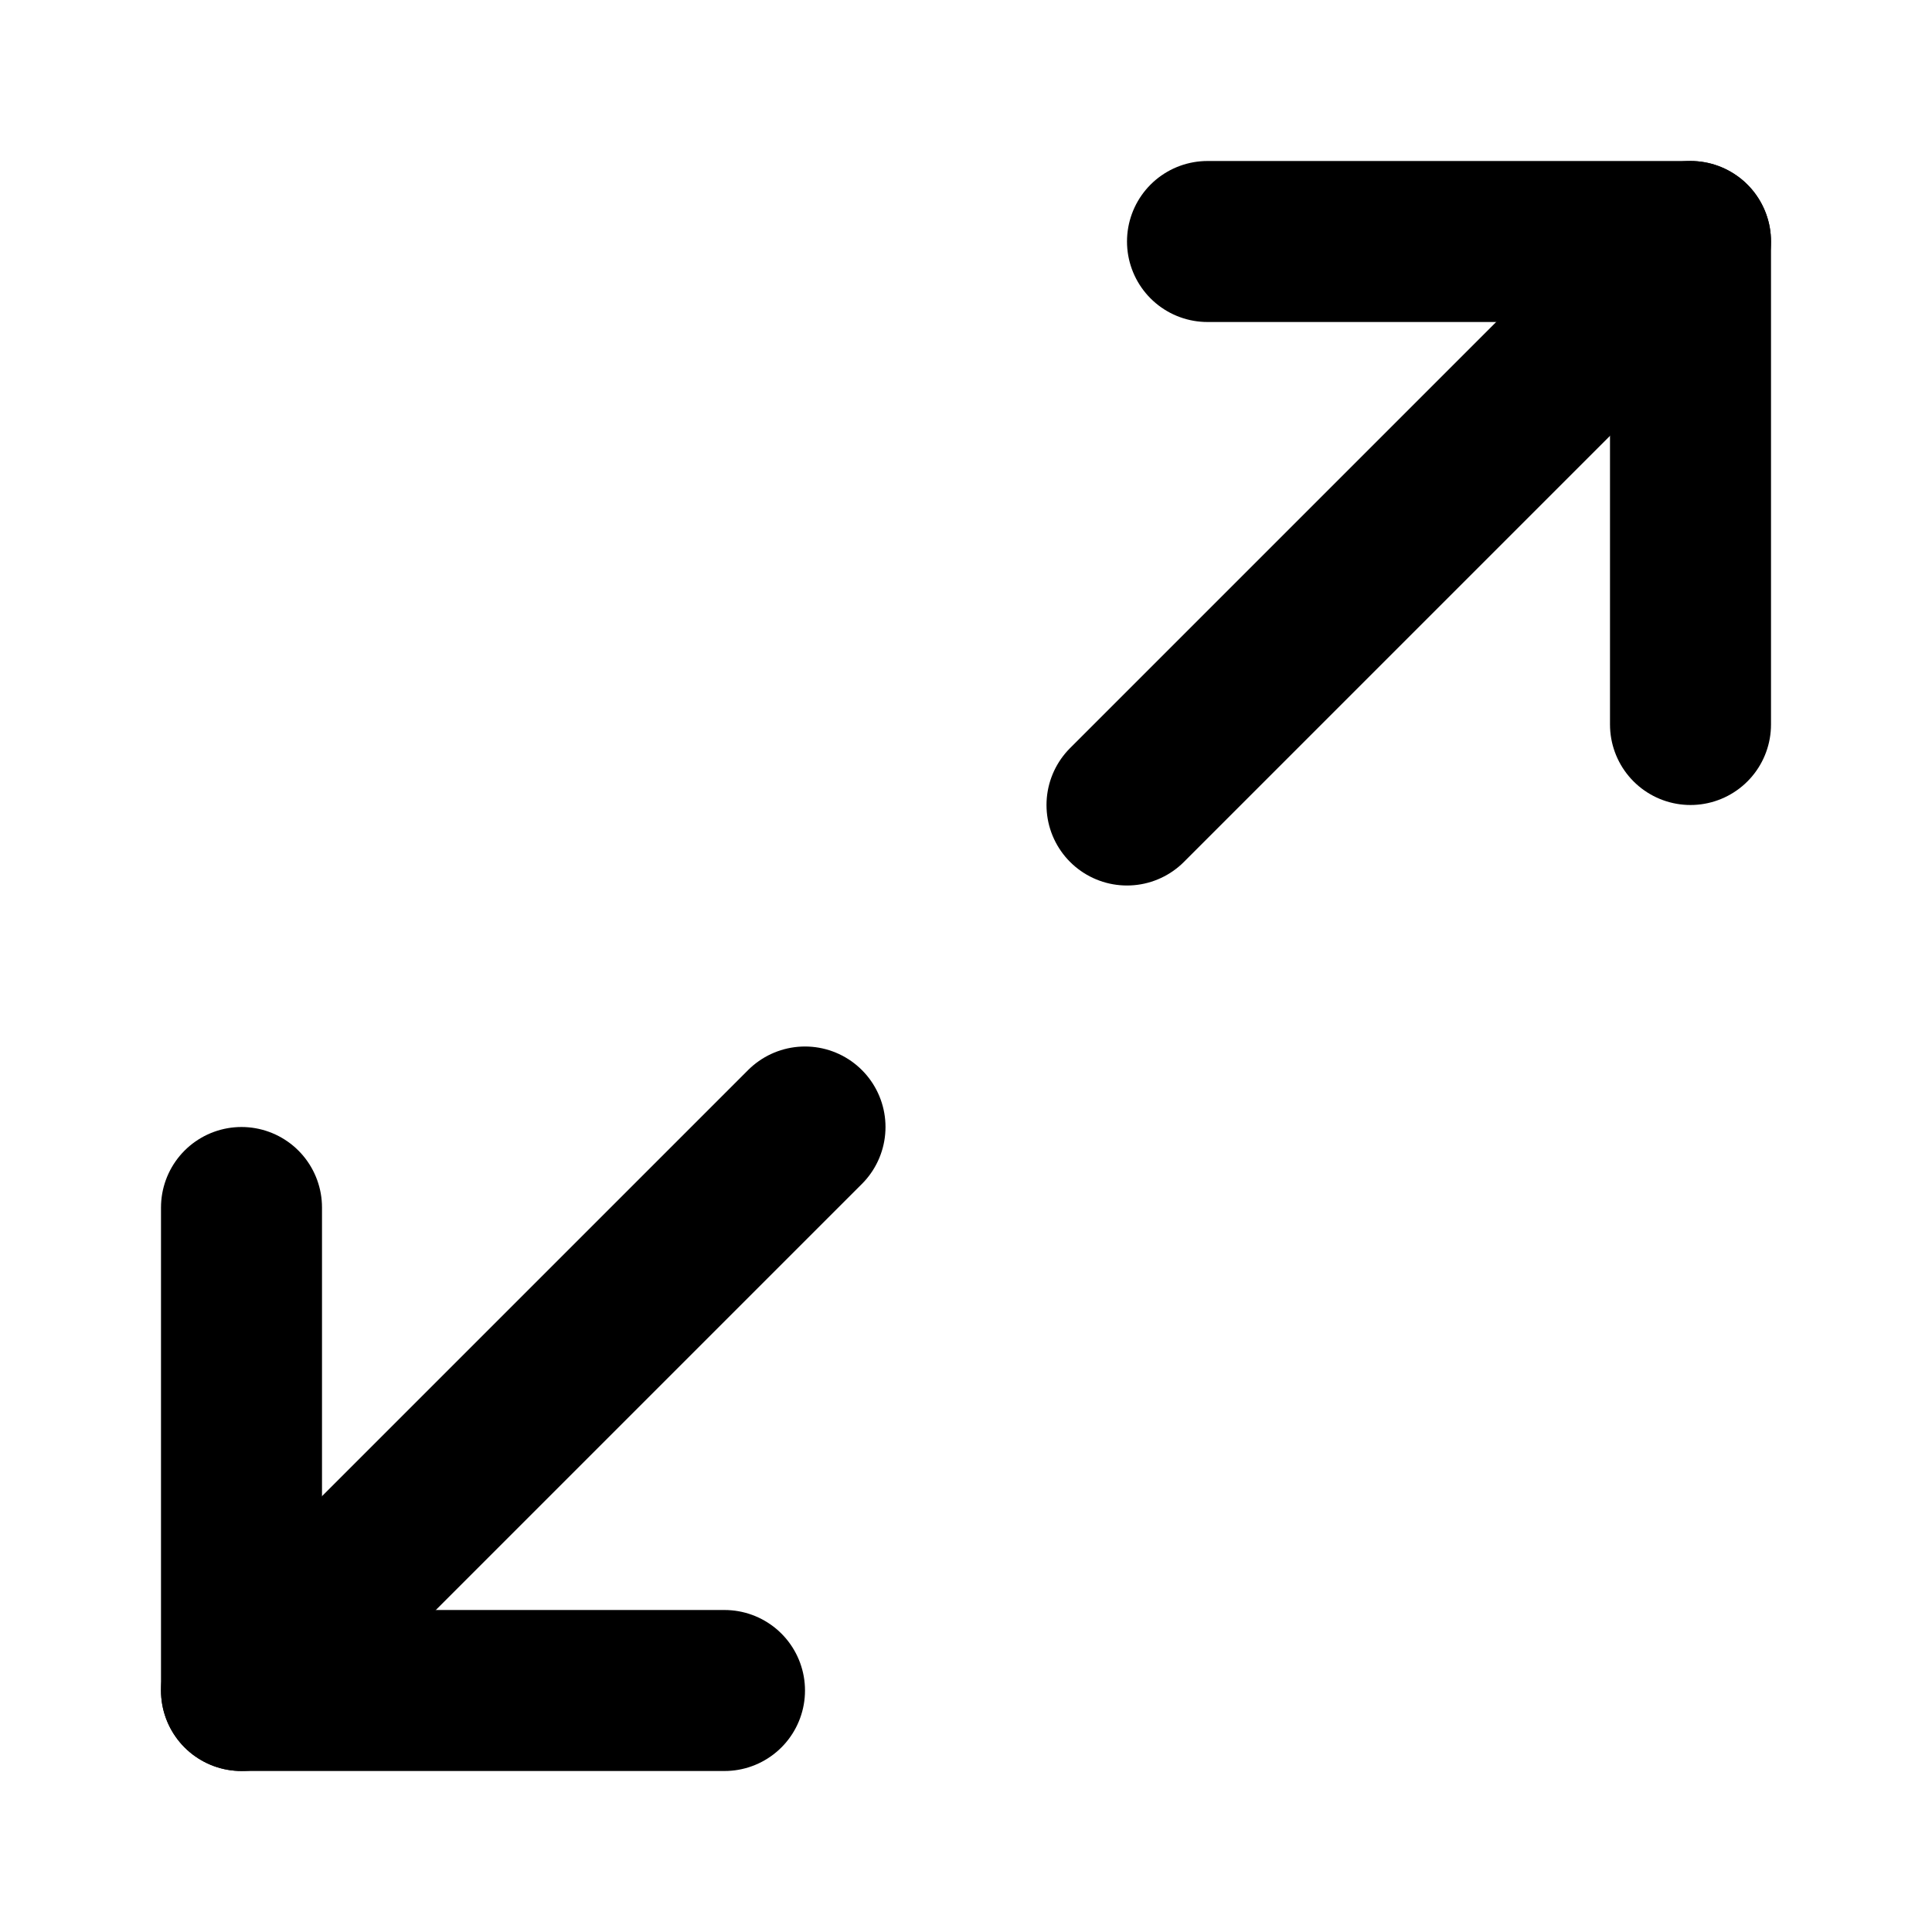
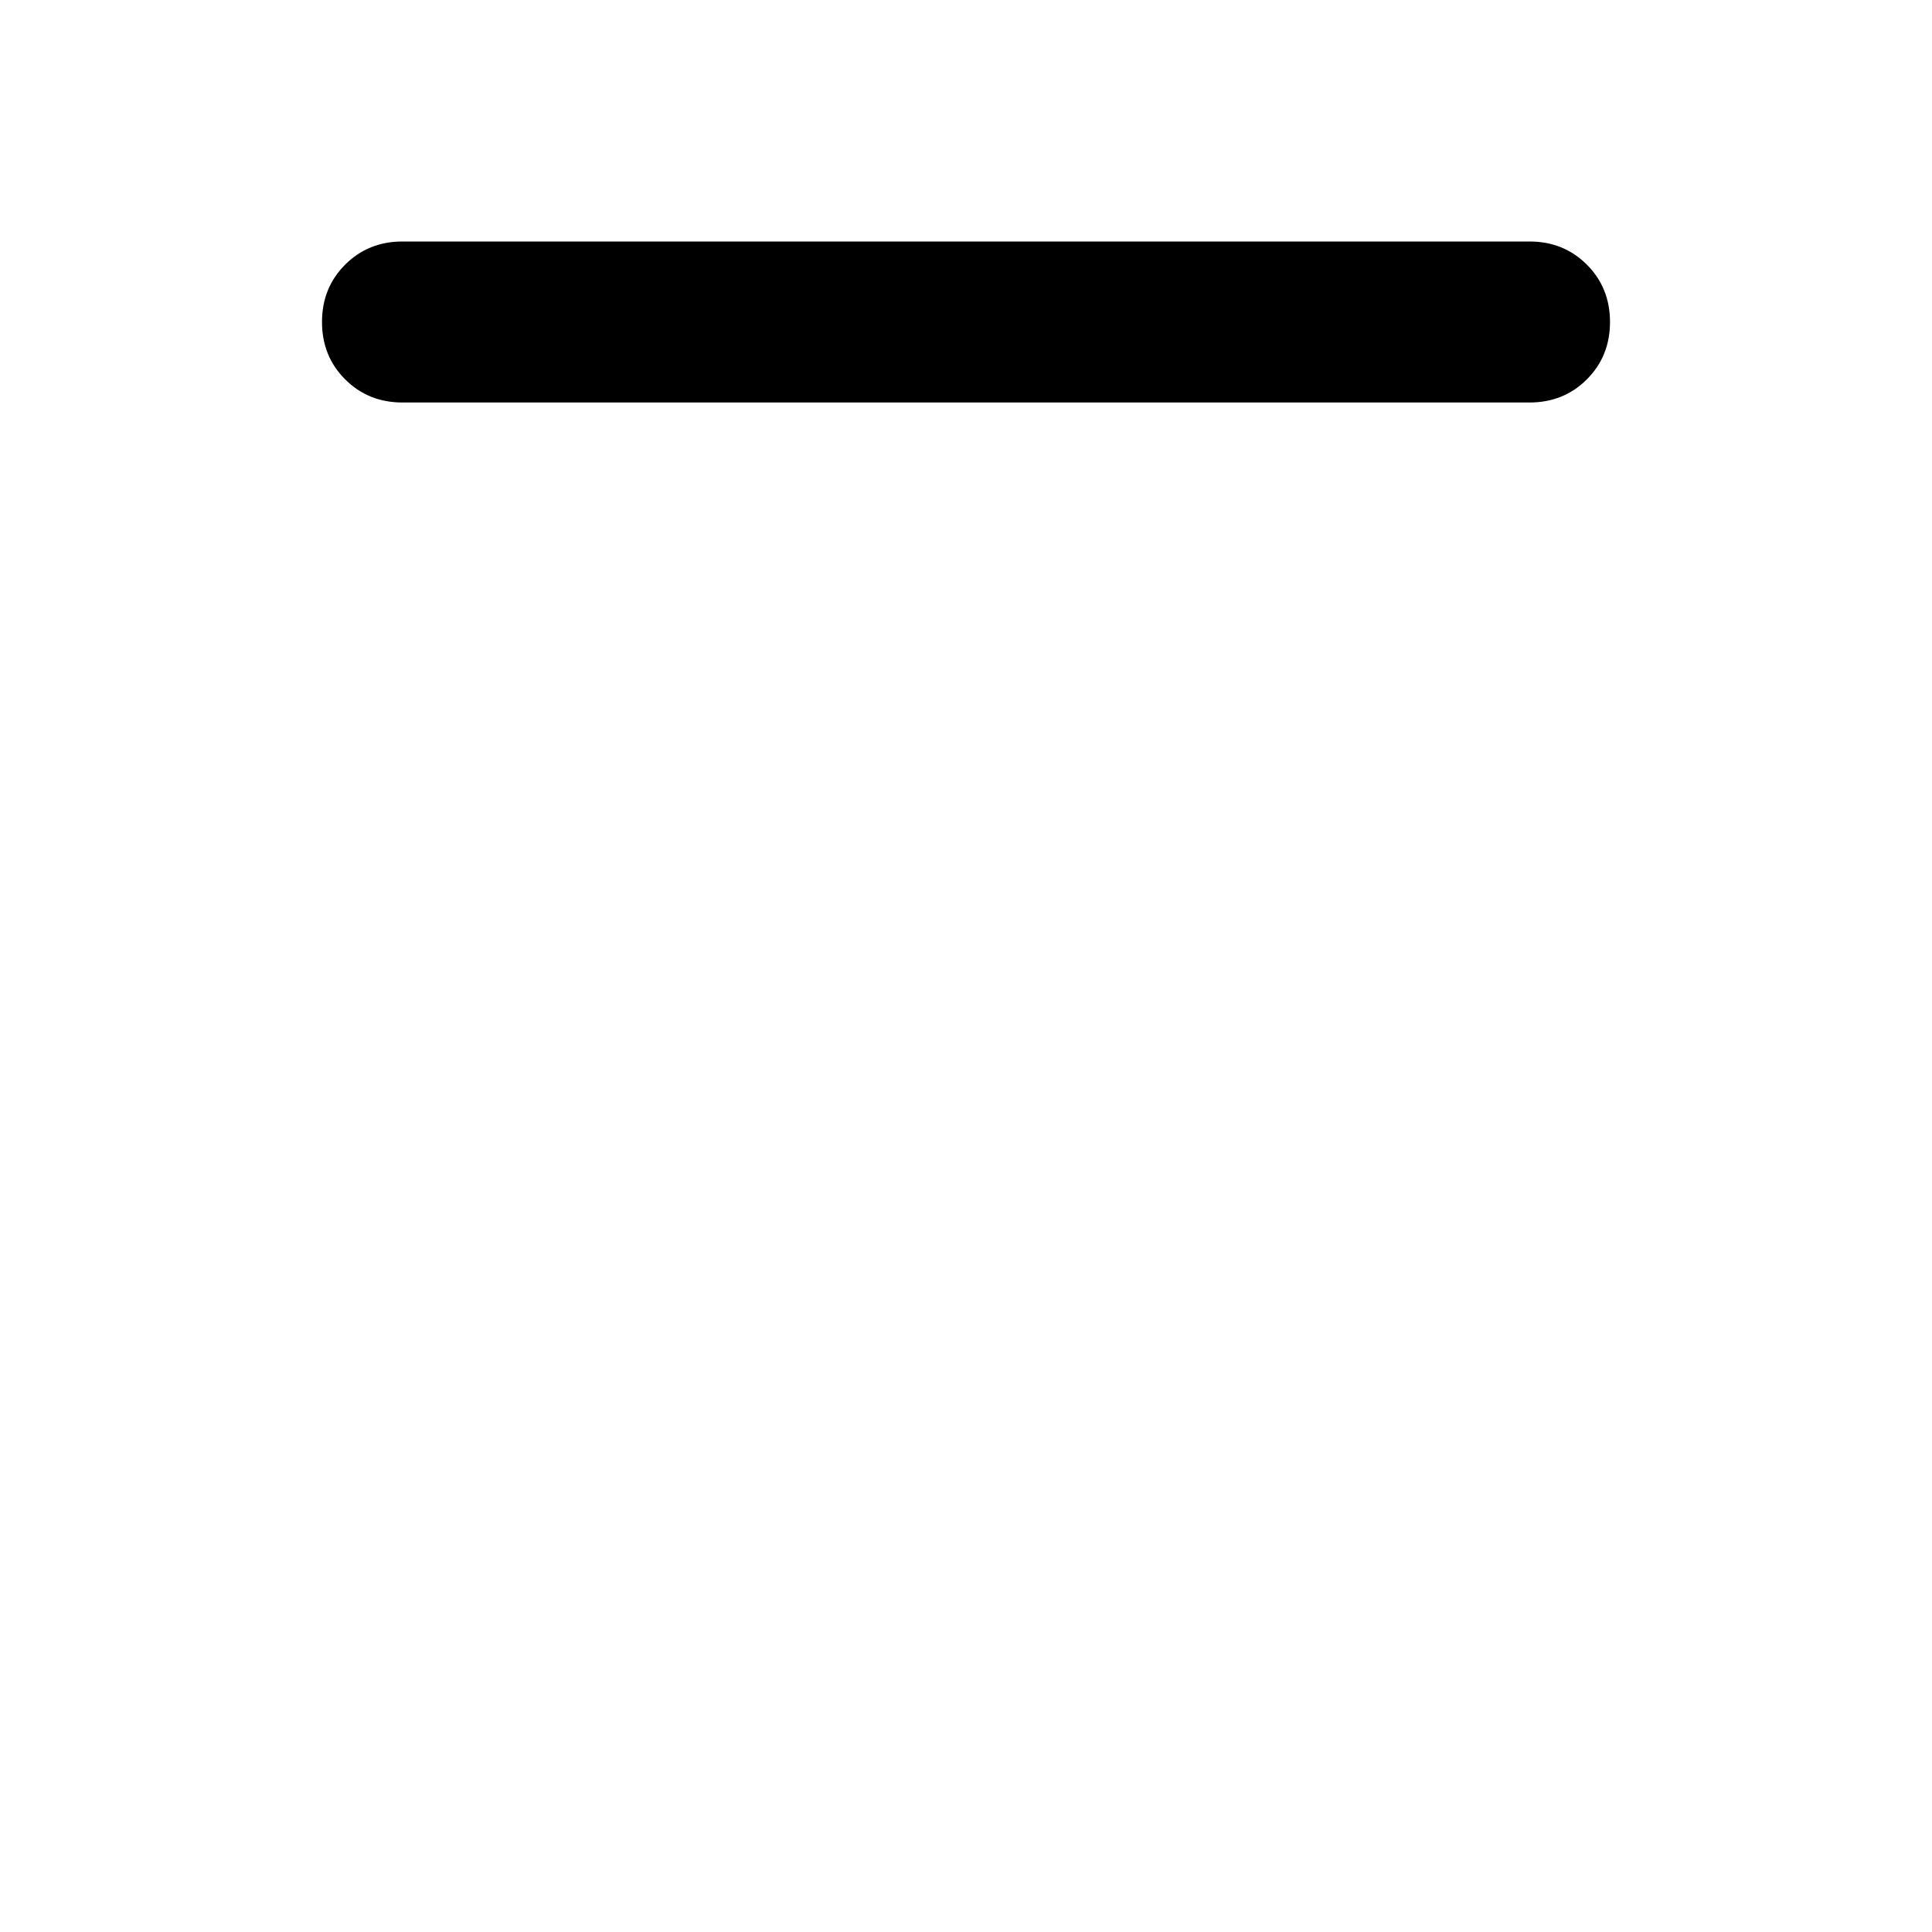
- <svg xmlns="http://www.w3.org/2000/svg" width="24" height="24" viewBox="0 0 24 24" fill="none" stroke="currentColor" stroke-width="2" stroke-linecap="round" stroke-linejoin="round" class="lucide lucide-maximize-2">
-   <polyline points="15 3 21 3 21 9" />
-   <polyline points="9 21 3 21 3 15" />
-   <line x1="21" x2="14" y1="3" y2="10" />
-   <line x1="3" x2="10" y1="21" y2="14" />
+ <svg xmlns="http://www.w3.org/2000/svg" height="24px" viewBox="0 -960 960 960" width="24px" fill="currentColor">
+   <path d="M200-760q-17 0-28.5-11.5T160-800q0-17 11.5-28.5T200-840h560q17 0 28.5 11.5T800-800q0 17-11.5 28.5T760-760H200Z" />
</svg>
